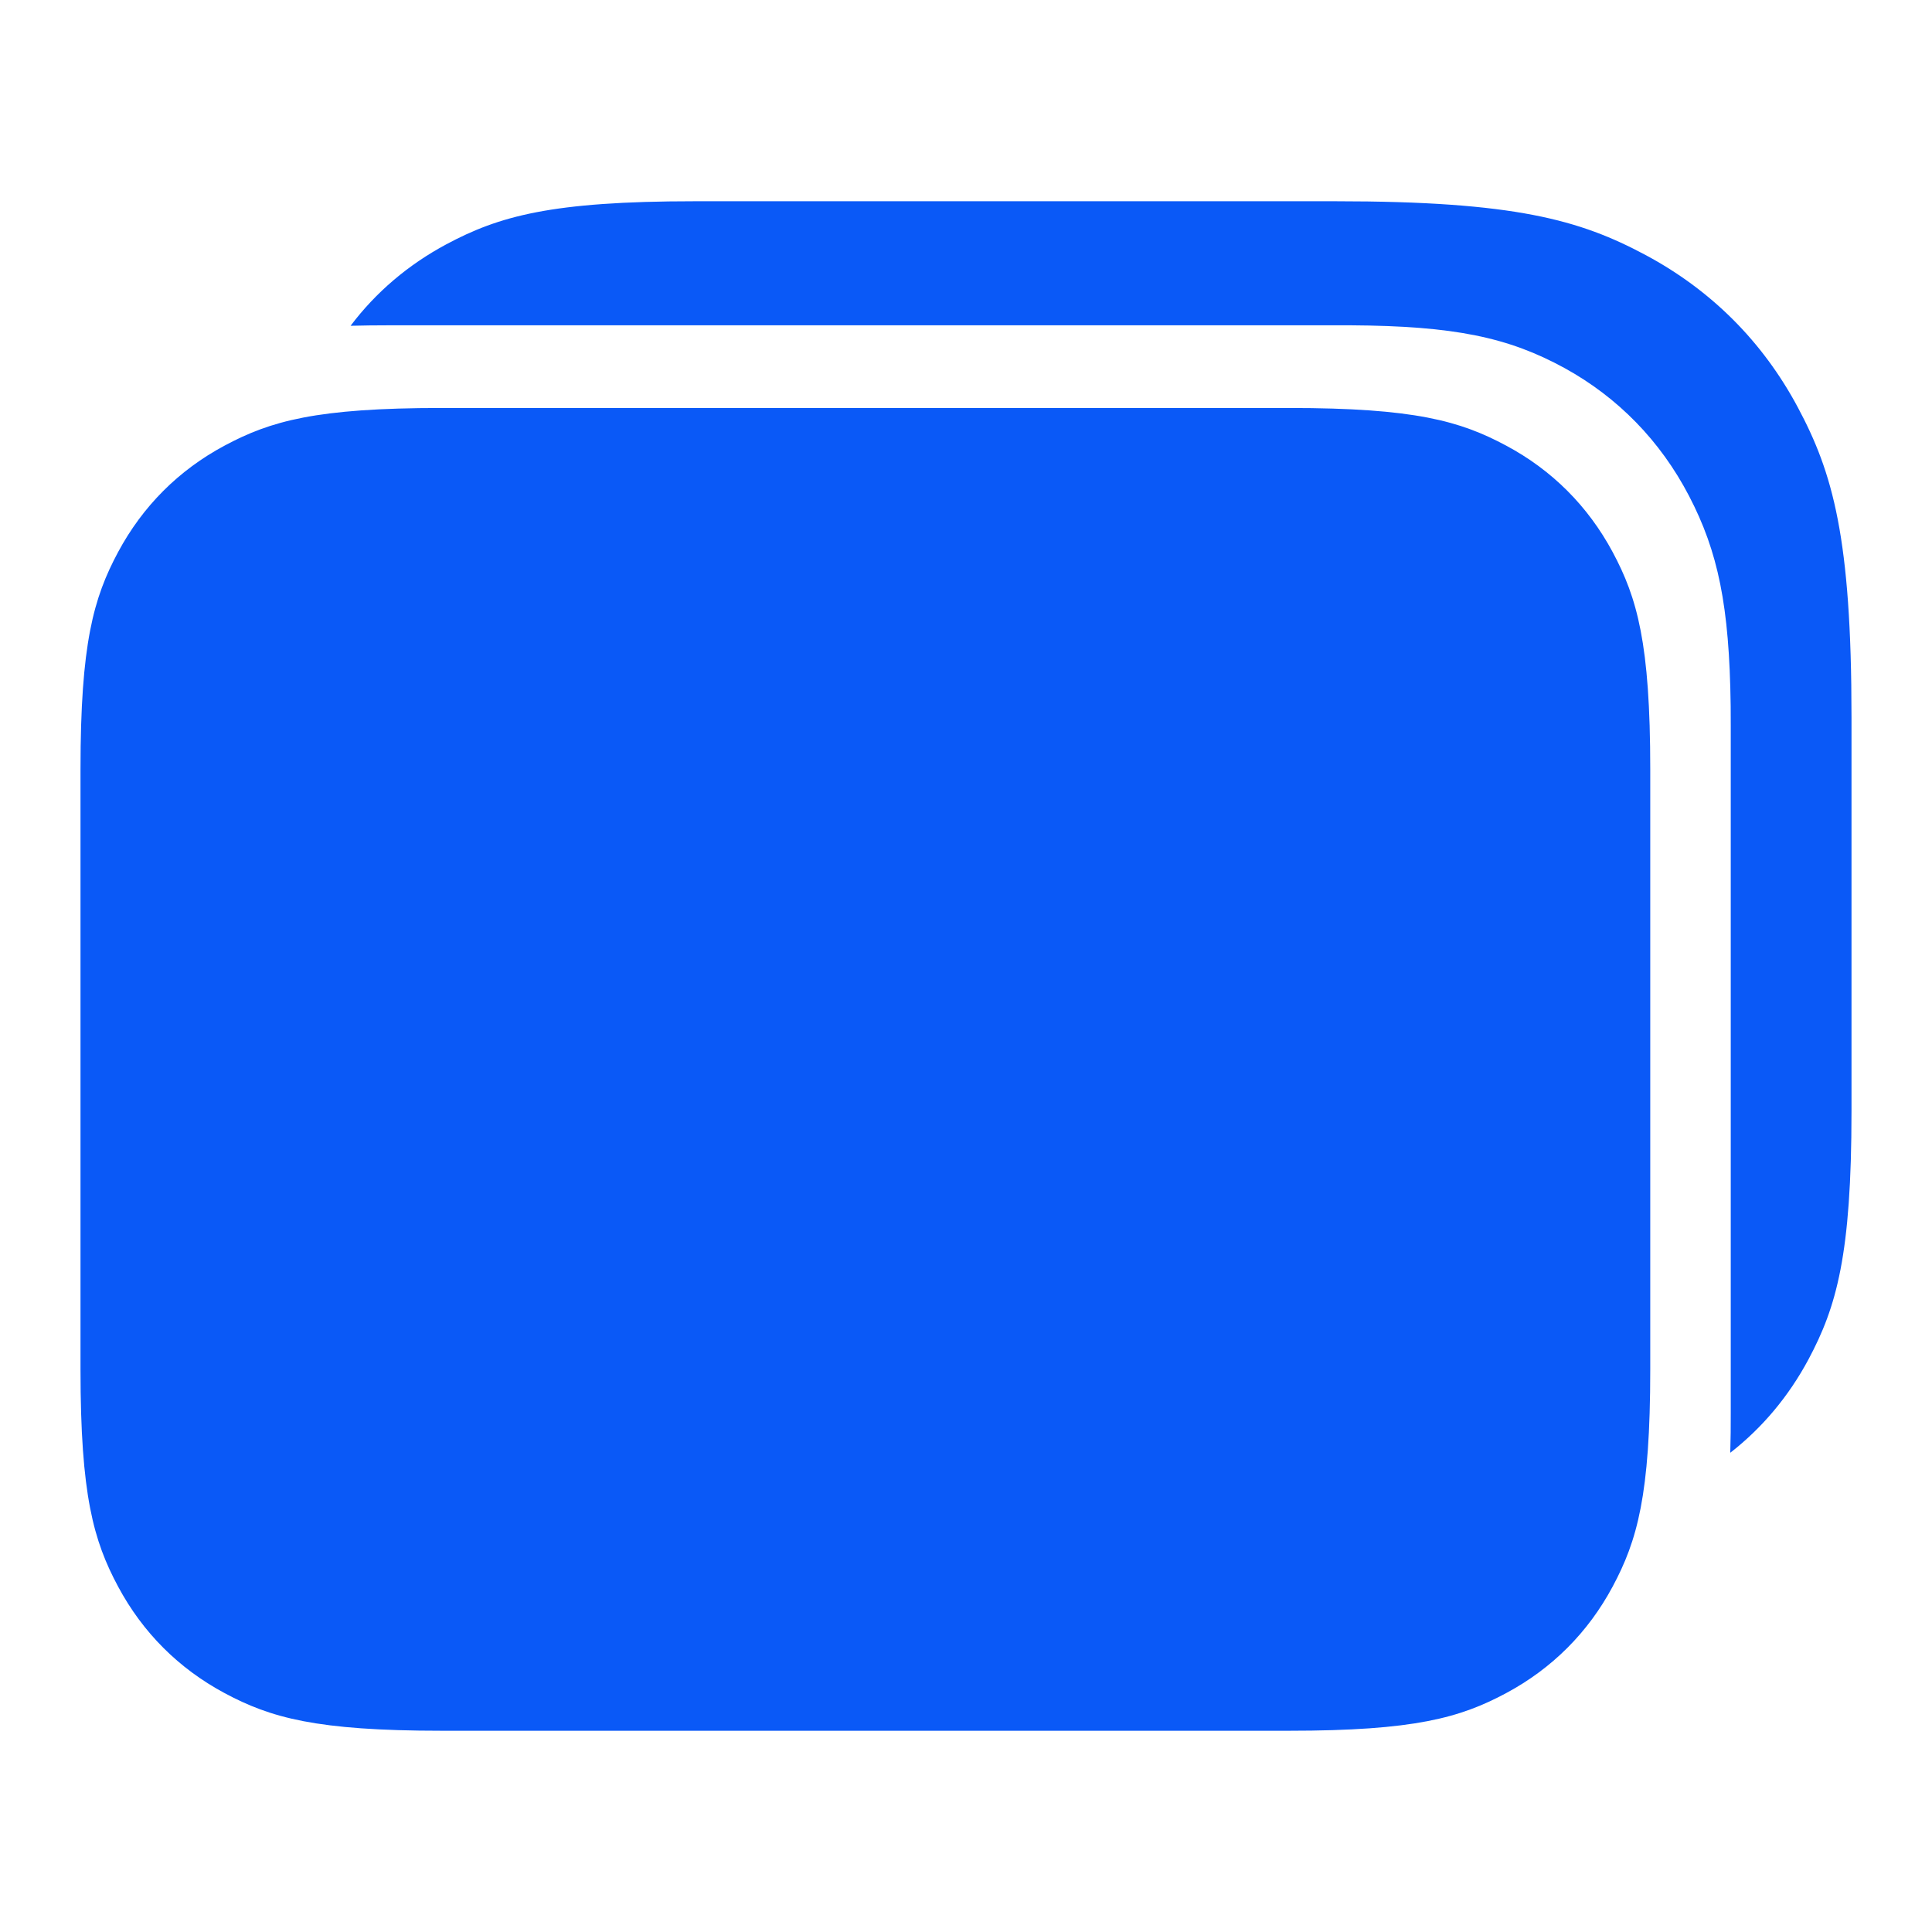
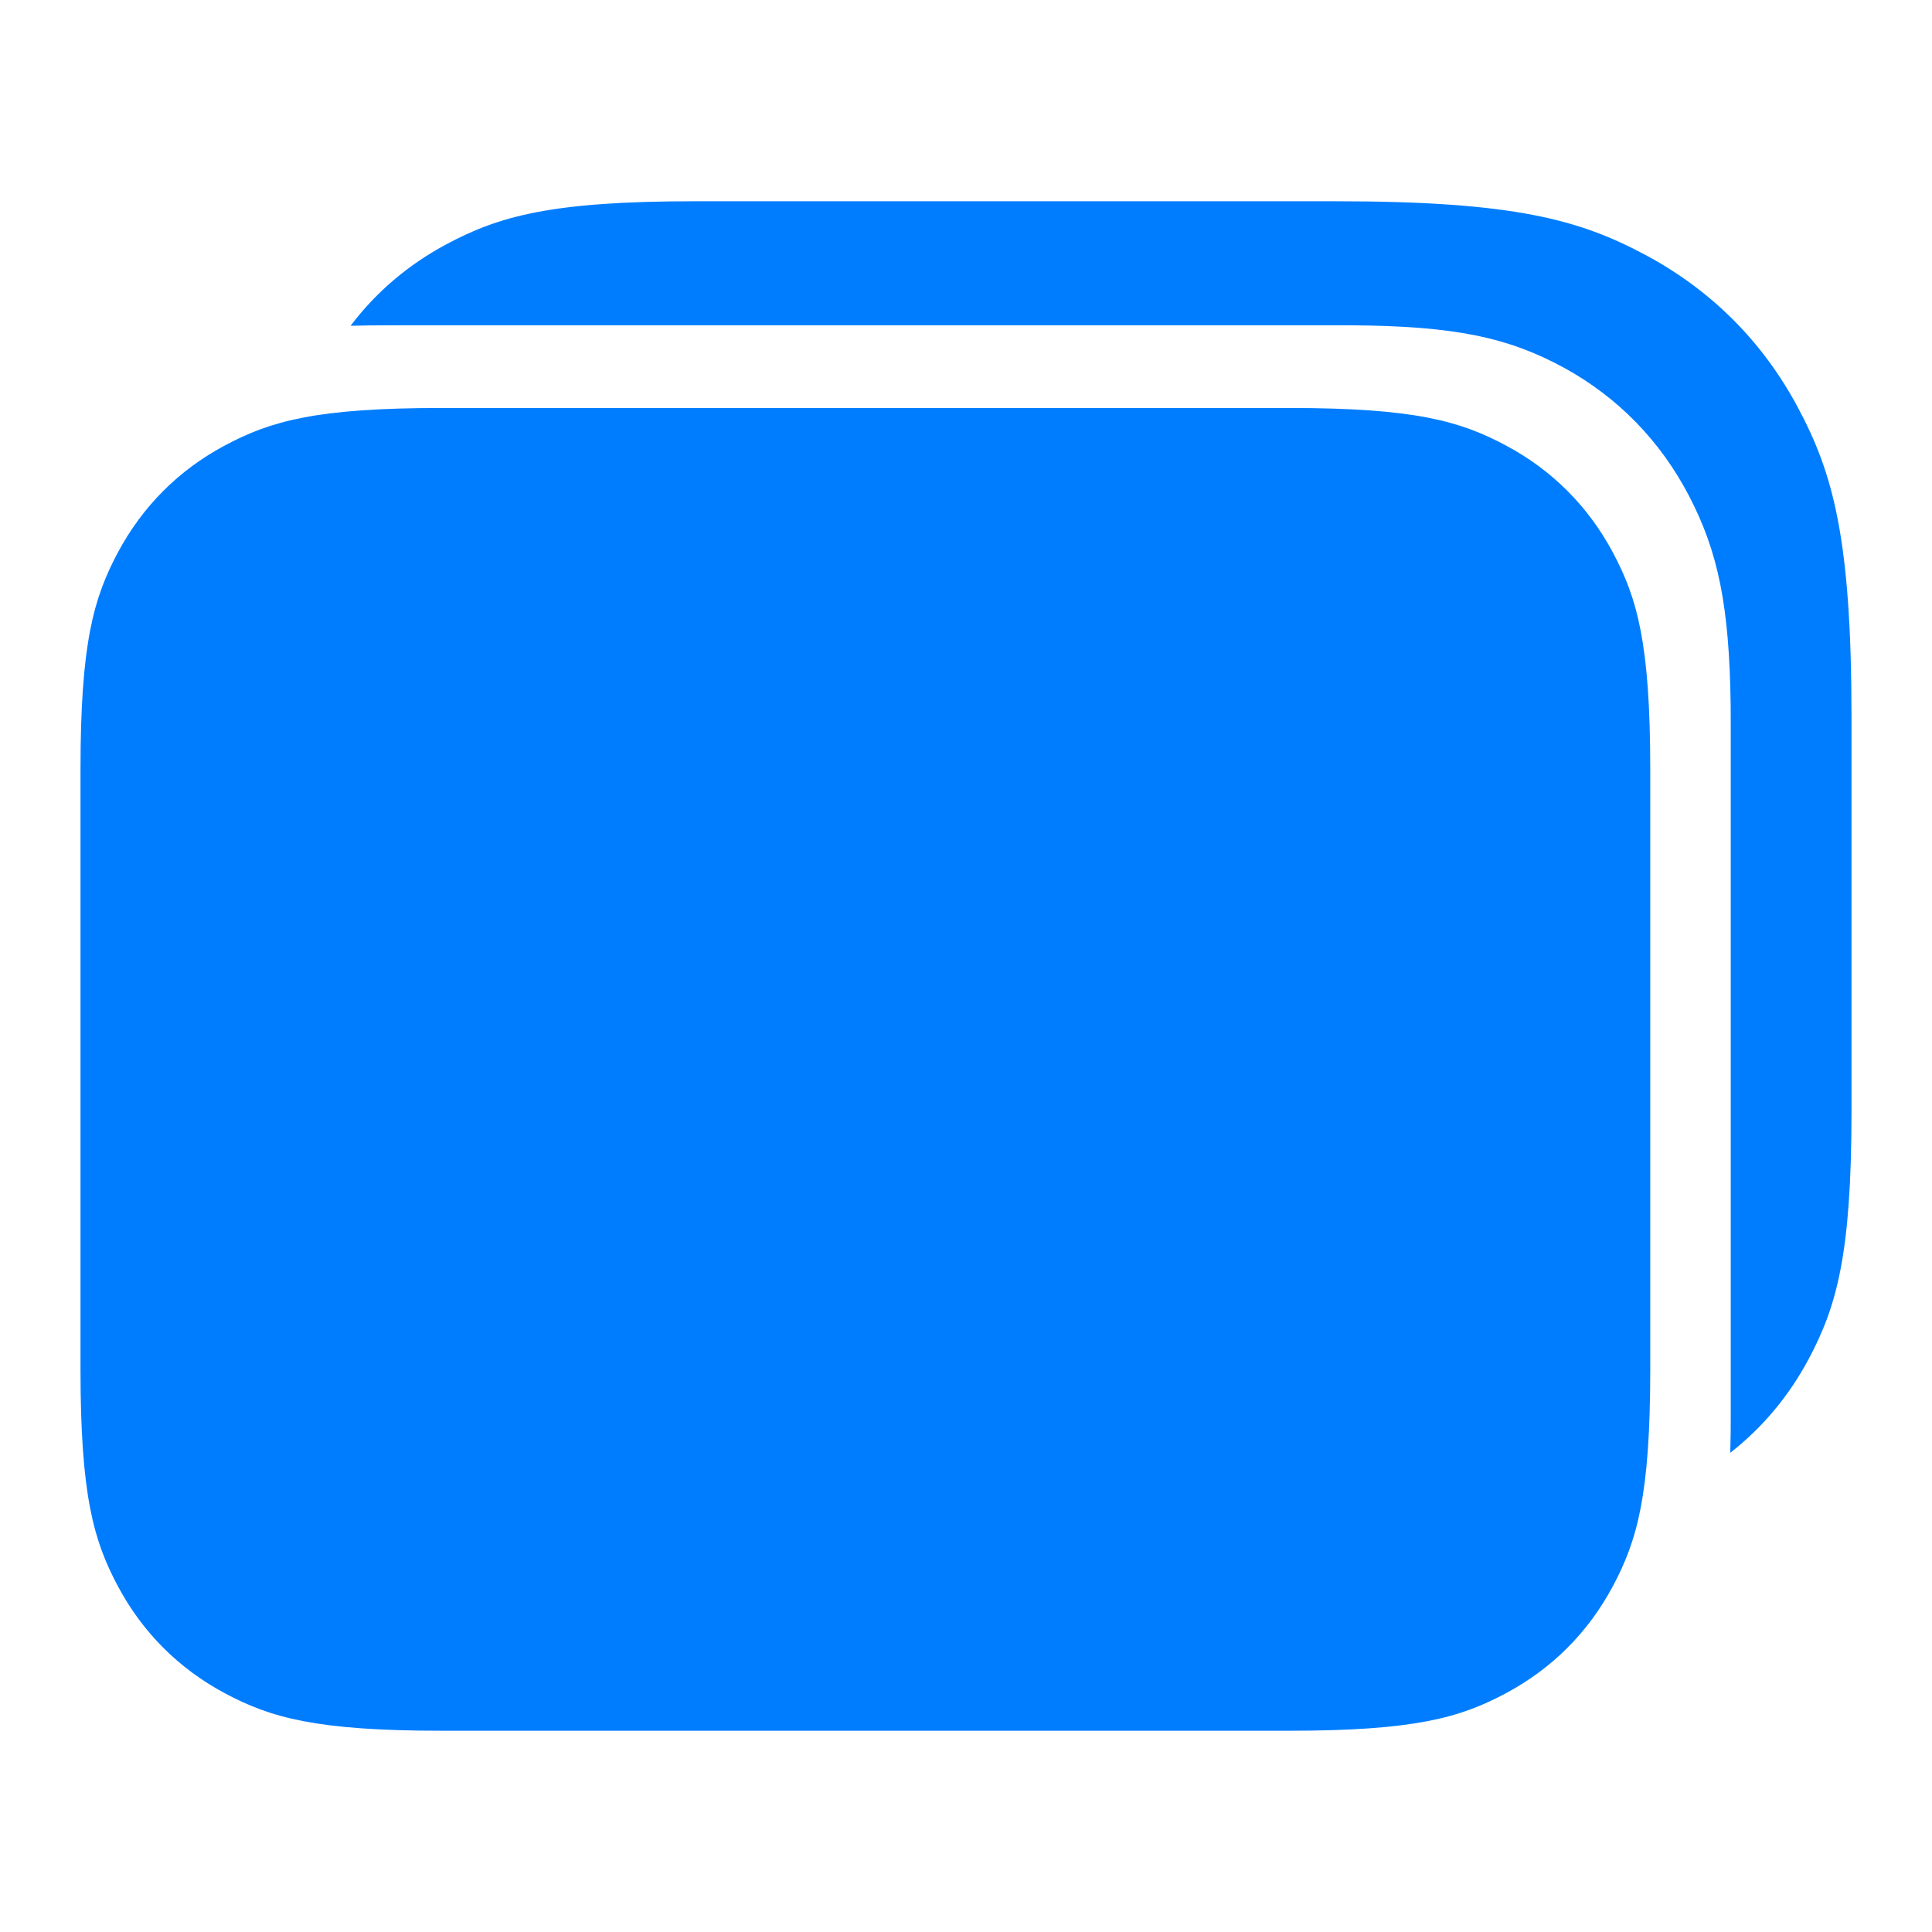
<svg xmlns="http://www.w3.org/2000/svg" width="24px" height="24px" viewBox="0 0 24 24" version="1.1">
  <g id="ic_public_albums_10" stroke="none" stroke-width="1" fill="none" fill-rule="evenodd">
-     <path d="M16.013,5.068 C17.573,5.068 18.139,5.23 18.709,5.535 C19.28,5.84 19.727,6.288 20.033,6.858 C20.338,7.428 20.5,7.994 20.5,9.554 L20.5,17.013 C20.5,18.573 20.338,19.139 20.033,19.709 C19.727,20.28 19.28,20.727 18.709,21.033 C18.139,21.338 17.573,21.5 16.013,21.5 L5.487,21.5 C3.927,21.5 3.361,21.338 2.791,21.033 C2.22,20.727 1.773,20.28 1.467,19.709 C1.162,19.139 1,18.573 1,17.013 L1,9.554 C1,7.994 1.162,7.428 1.467,6.858 C1.773,6.288 2.22,5.84 2.791,5.535 C3.361,5.23 3.927,5.068 5.487,5.068 L16.013,5.068 Z M16.59,2.5 C18.819,2.5 19.627,2.732 20.442,3.168 C21.257,3.604 21.896,4.243 22.332,5.058 C22.768,5.873 23,6.681 23,8.91 L23,13.805 C23,15.588 22.814,16.234 22.466,16.886 C22.22,17.345 21.894,17.735 21.494,18.047 C21.496,17.967 21.497,17.884 21.499,17.799 L21.5,17.55 L21.5,9.017 L21.499,8.769 C21.483,7.524 21.343,6.854 20.981,6.159 C20.626,5.478 20.1,4.938 19.437,4.573 C18.738,4.19 18.066,4.049 16.777,4.041 L4.846,4.041 C4.672,4.041 4.508,4.043 4.355,4.047 C4.671,3.628 5.072,3.288 5.546,3.034 C6.198,2.686 6.845,2.5 8.628,2.5 L16.59,2.5 Z" id="形状结合" fill="#0A59F7" />
+     <path d="M16.013,5.068 C17.573,5.068 18.139,5.23 18.709,5.535 C19.28,5.84 19.727,6.288 20.033,6.858 C20.338,7.428 20.5,7.994 20.5,9.554 L20.5,17.013 C20.5,18.573 20.338,19.139 20.033,19.709 C19.727,20.28 19.28,20.727 18.709,21.033 C18.139,21.338 17.573,21.5 16.013,21.5 L5.487,21.5 C3.927,21.5 3.361,21.338 2.791,21.033 C2.22,20.727 1.773,20.28 1.467,19.709 C1.162,19.139 1,18.573 1,17.013 L1,9.554 C1,7.994 1.162,7.428 1.467,6.858 C1.773,6.288 2.22,5.84 2.791,5.535 C3.361,5.23 3.927,5.068 5.487,5.068 L16.013,5.068 Z M16.59,2.5 C18.819,2.5 19.627,2.732 20.442,3.168 C21.257,3.604 21.896,4.243 22.332,5.058 C22.768,5.873 23,6.681 23,8.91 L23,13.805 C23,15.588 22.814,16.234 22.466,16.886 C22.22,17.345 21.894,17.735 21.494,18.047 C21.496,17.967 21.497,17.884 21.499,17.799 L21.5,17.55 L21.5,9.017 L21.499,8.769 C21.483,7.524 21.343,6.854 20.981,6.159 C20.626,5.478 20.1,4.938 19.437,4.573 C18.738,4.19 18.066,4.049 16.777,4.041 L4.846,4.041 C4.672,4.041 4.508,4.043 4.355,4.047 C4.671,3.628 5.072,3.288 5.546,3.034 C6.198,2.686 6.845,2.5 8.628,2.5 L16.59,2.5 Z" id="形状结合" fill="#007DFF" />
  </g>
</svg>
